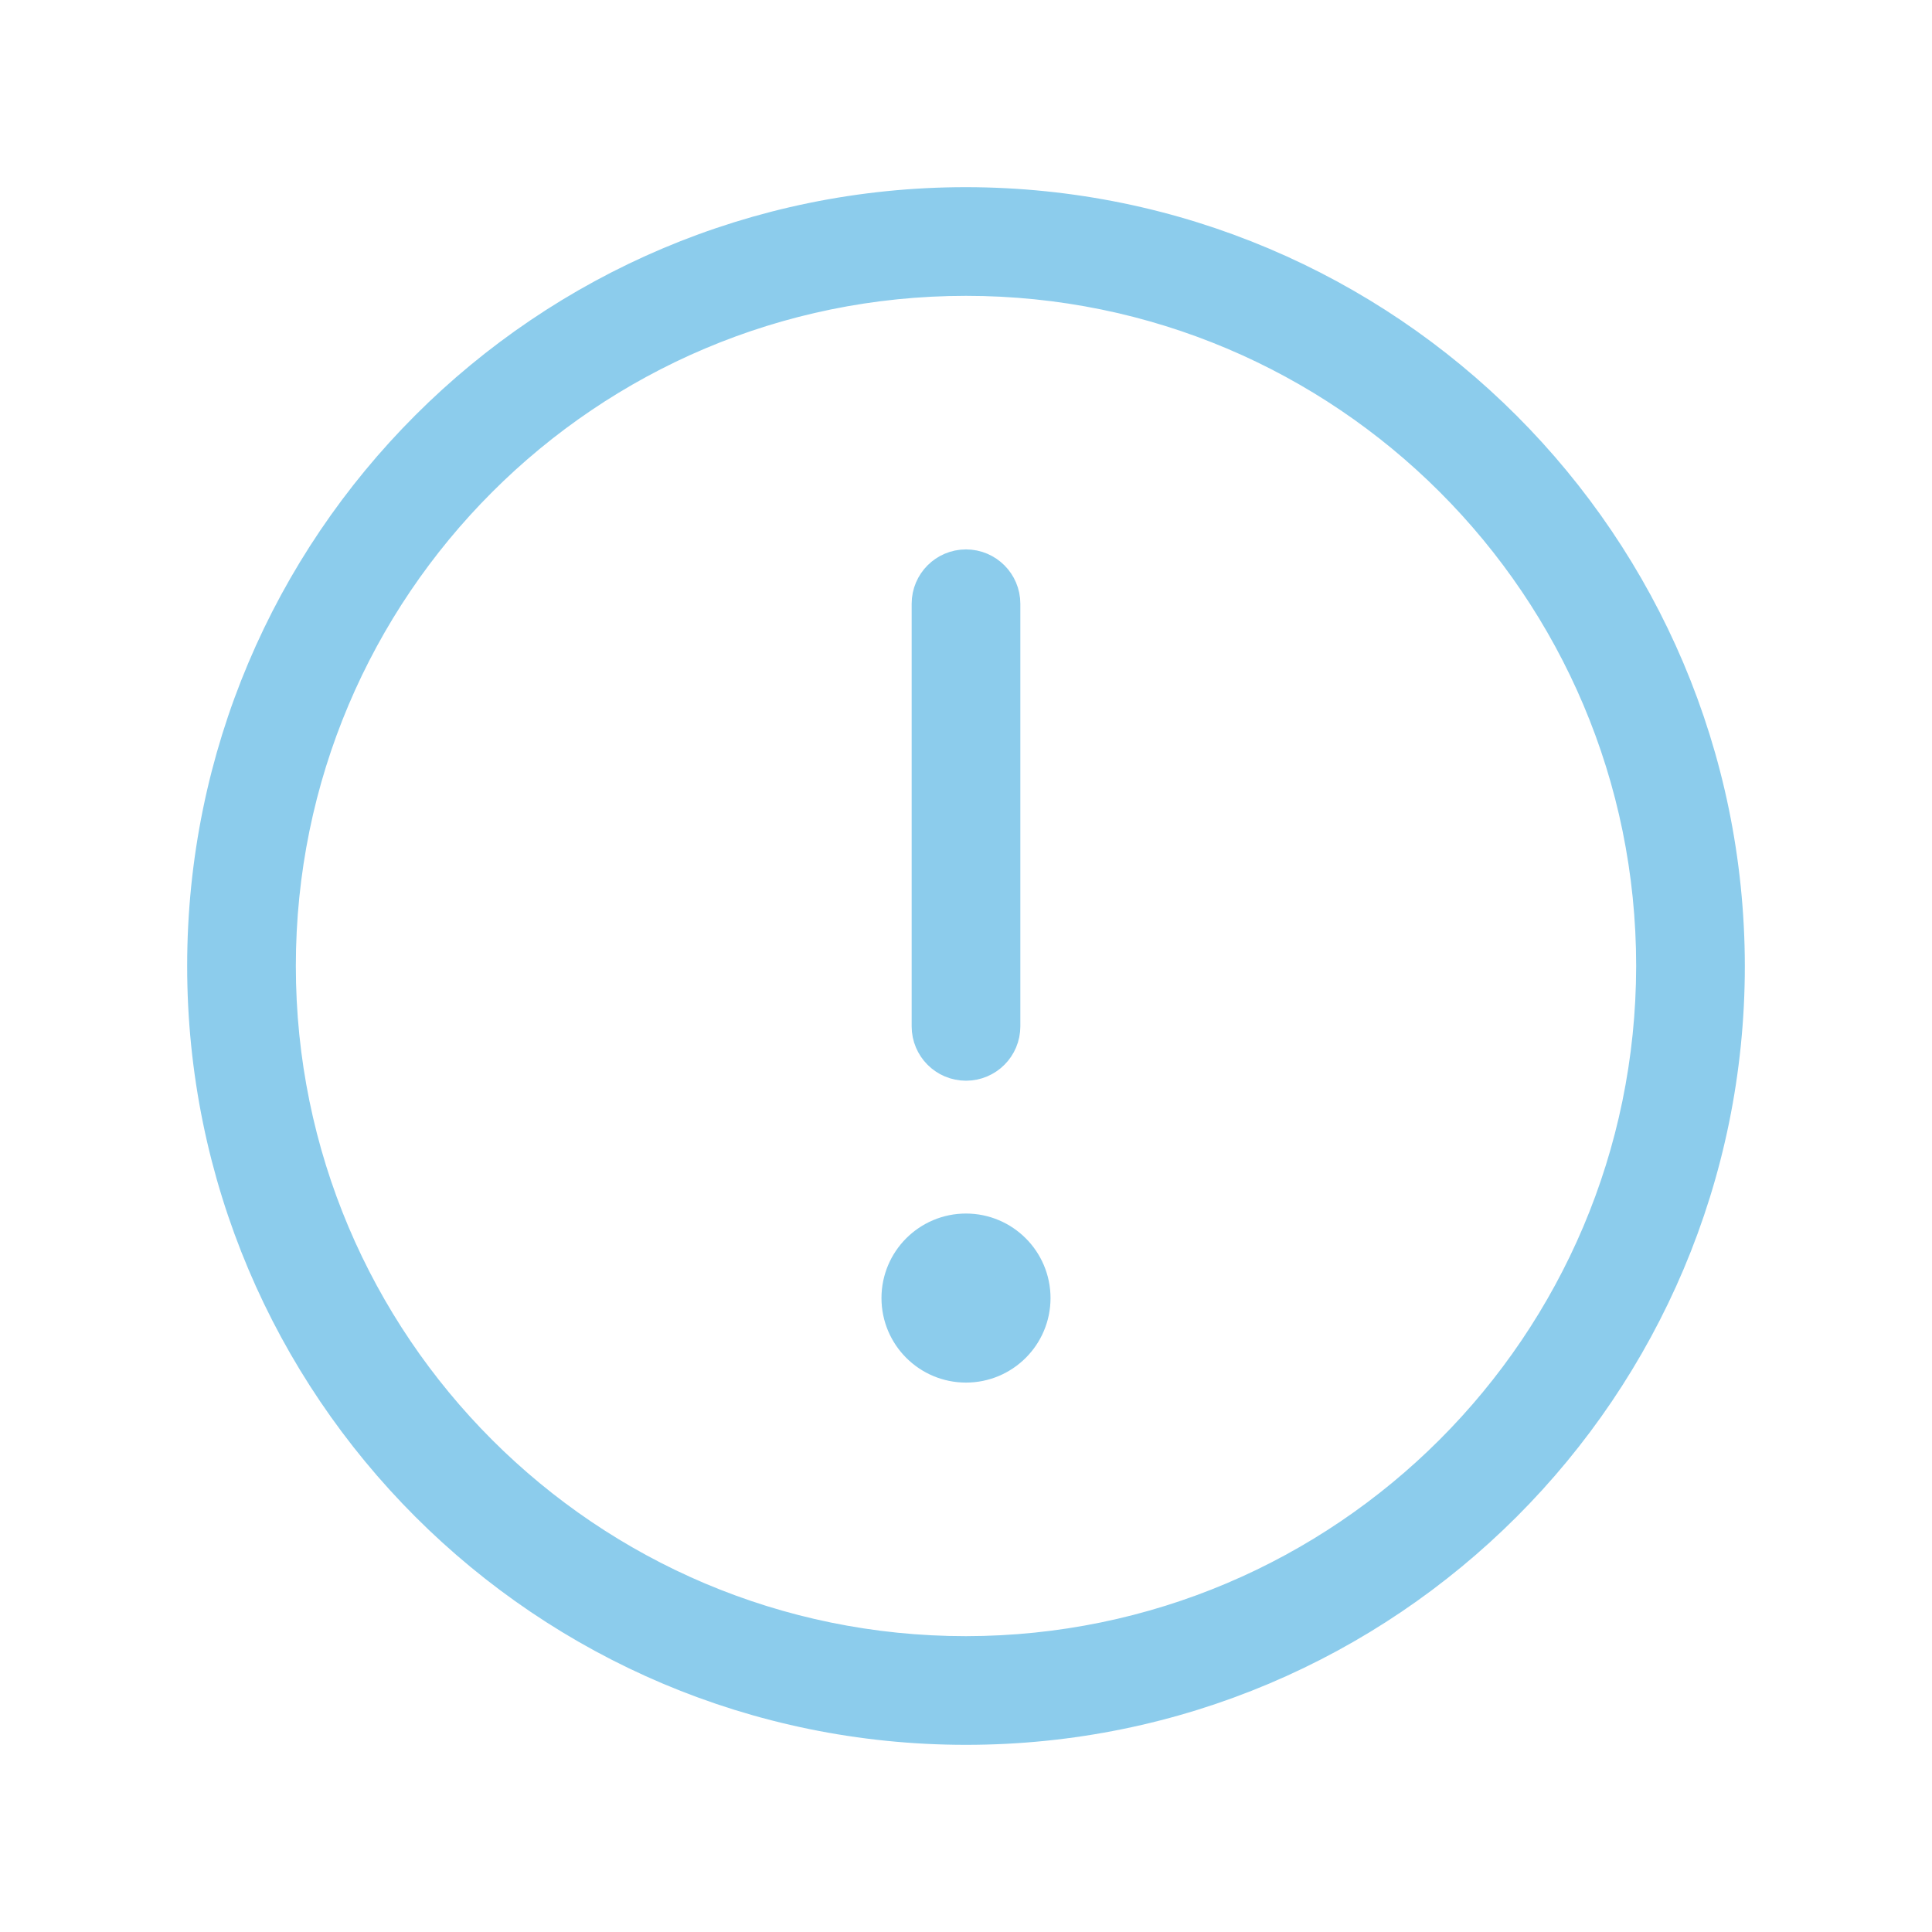
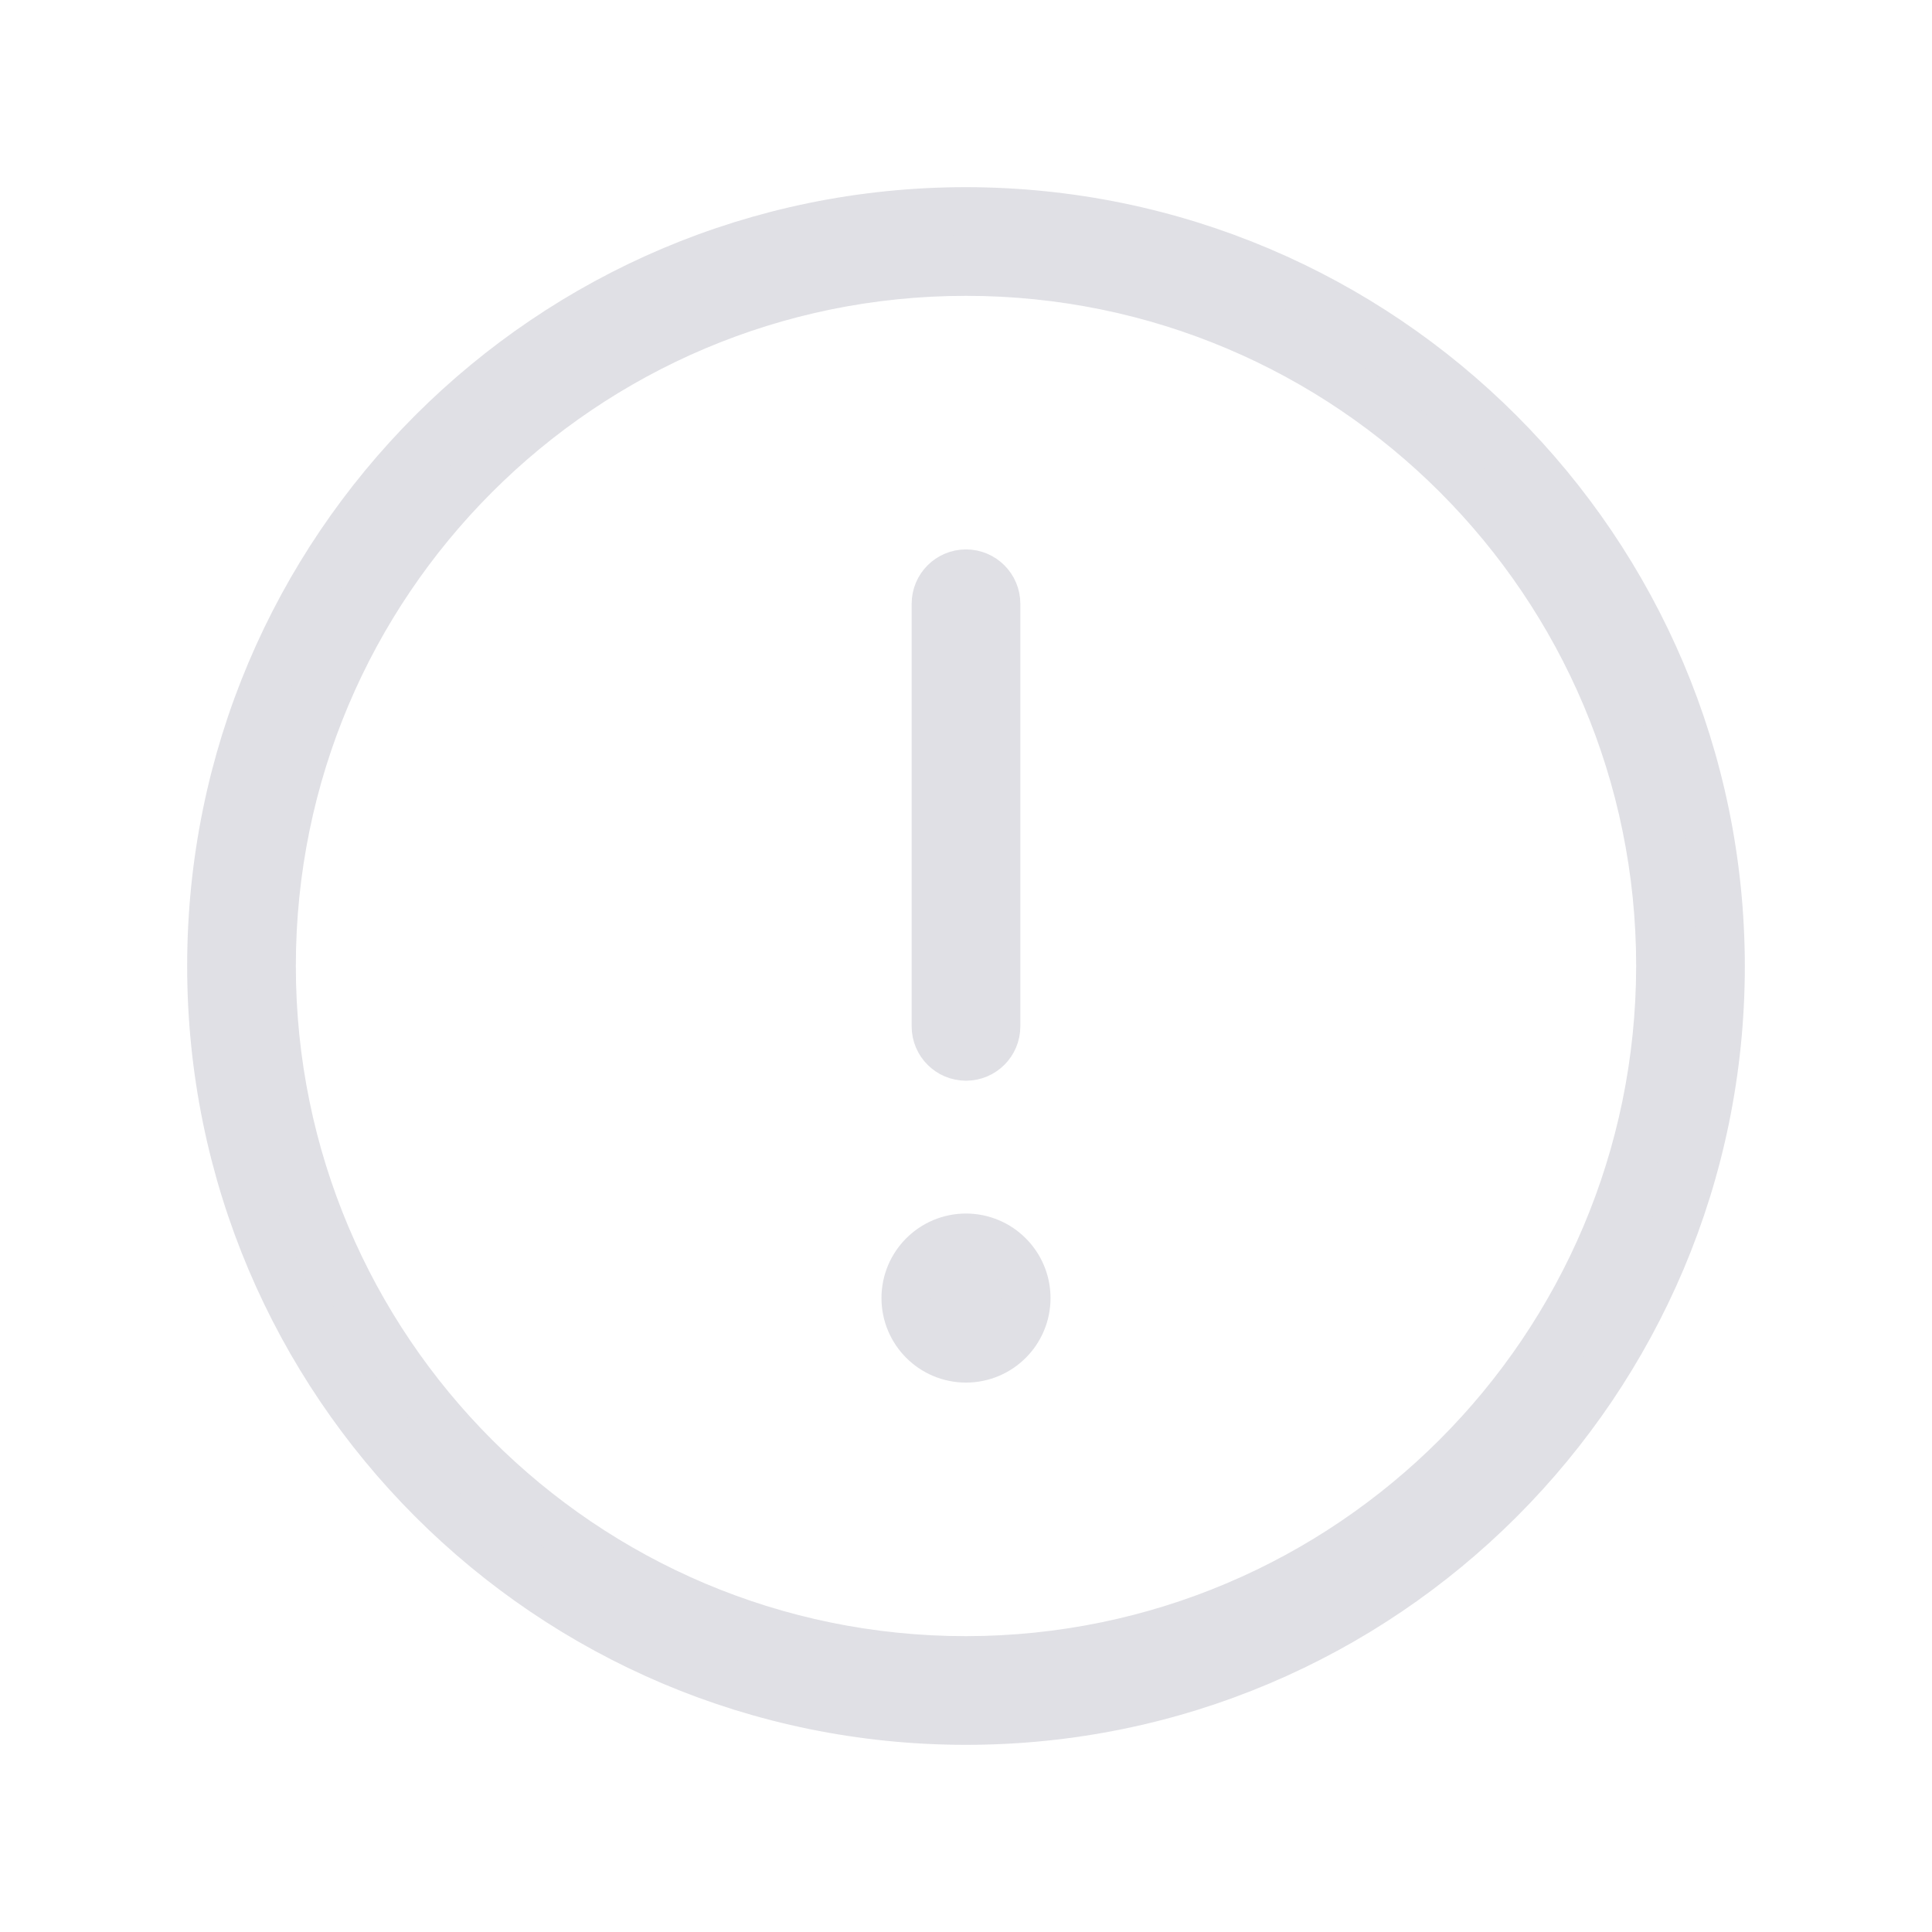
- <svg xmlns="http://www.w3.org/2000/svg" fill="#8cccec" width="800px" height="800px" viewBox="0 0 256 256" id="Flat" stroke="#8cccec" stroke-width="6.4">
+ <svg xmlns="http://www.w3.org/2000/svg" fill="#e0e0e5" width="800px" height="800px" viewBox="0 0 256 256" id="Flat" stroke="#e0e0e5" stroke-width="6.4">
  <g id="SVGRepo_bgCarrier" stroke-width="0" />
  <g id="SVGRepo_tracerCarrier" stroke-linecap="round" stroke-linejoin="round" />
  <g id="SVGRepo_iconCarrier">
    <path d="M128,28a100,100,0,1,0,100,100A100.113,100.113,0,0,0,128,28Zm0,192a92,92,0,1,1,92-92A92.104,92.104,0,0,1,128,220Zm-4-84v-56a4,4,0,1,1,8,0v56a4,4,0,1,1-8,0Zm12,36a8,8,0,1,1-8-8A8.009,8.009,0,0,1,136,172Z" />
  </g>
</svg>
